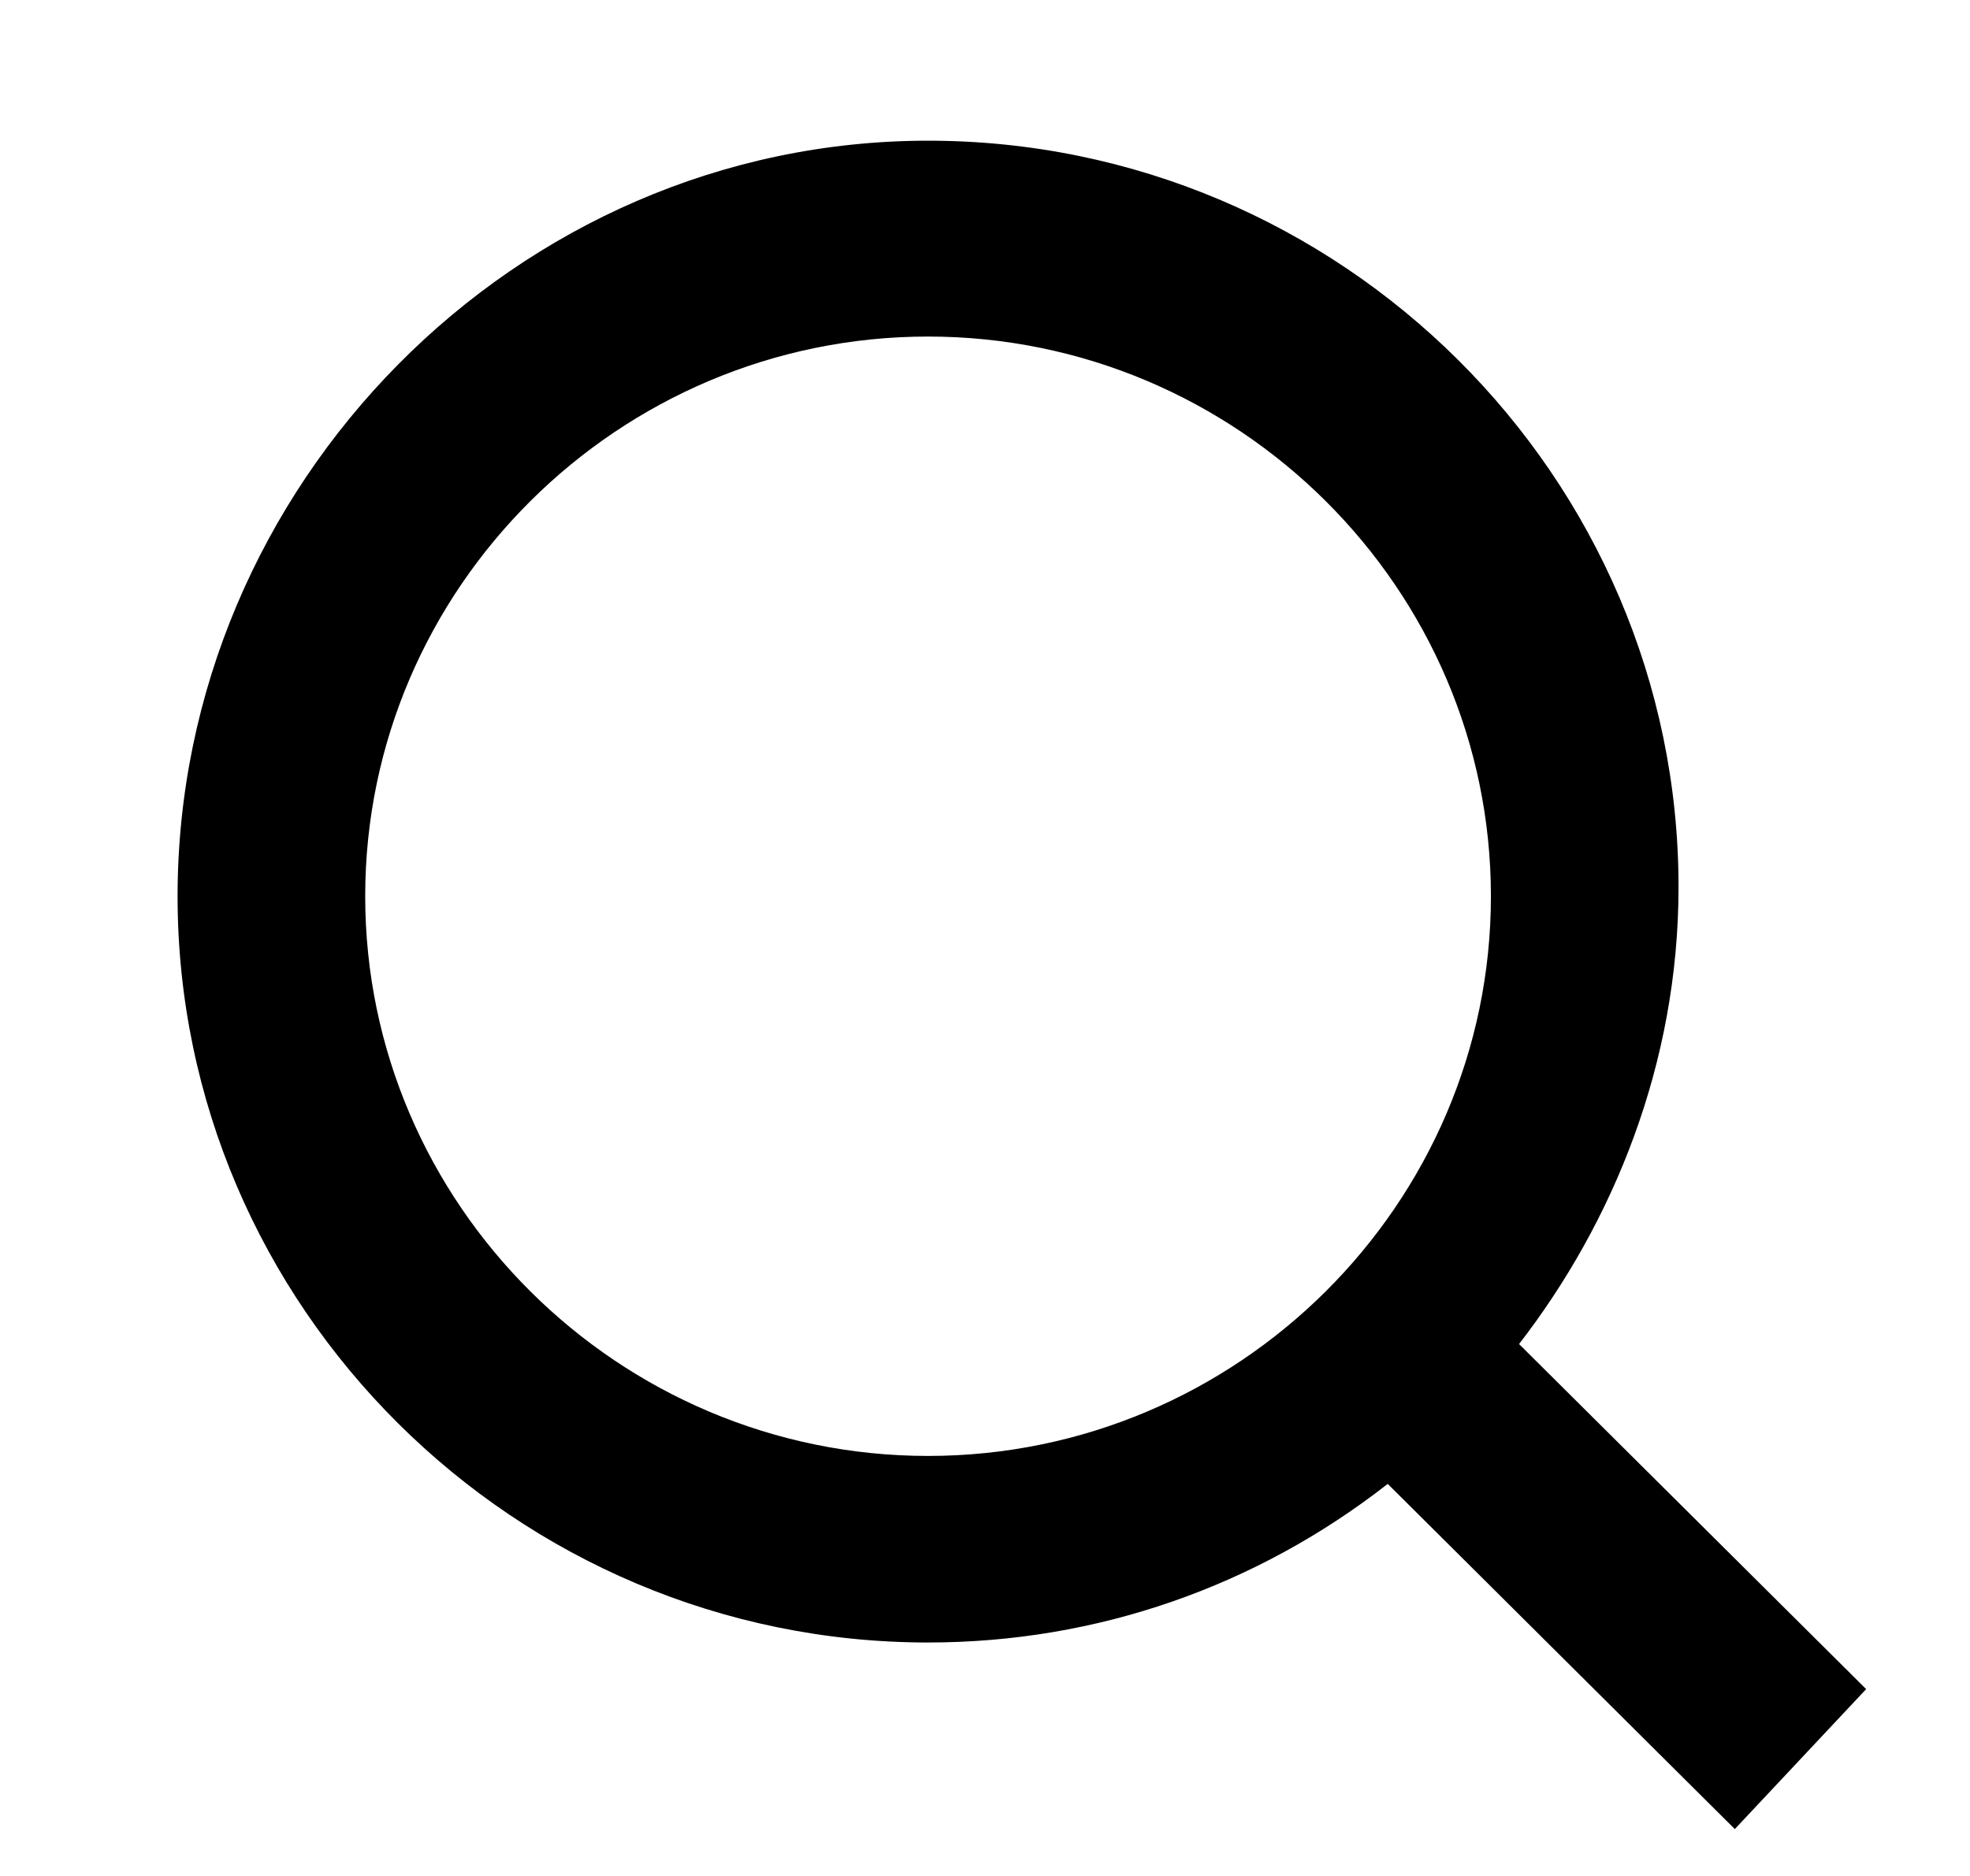
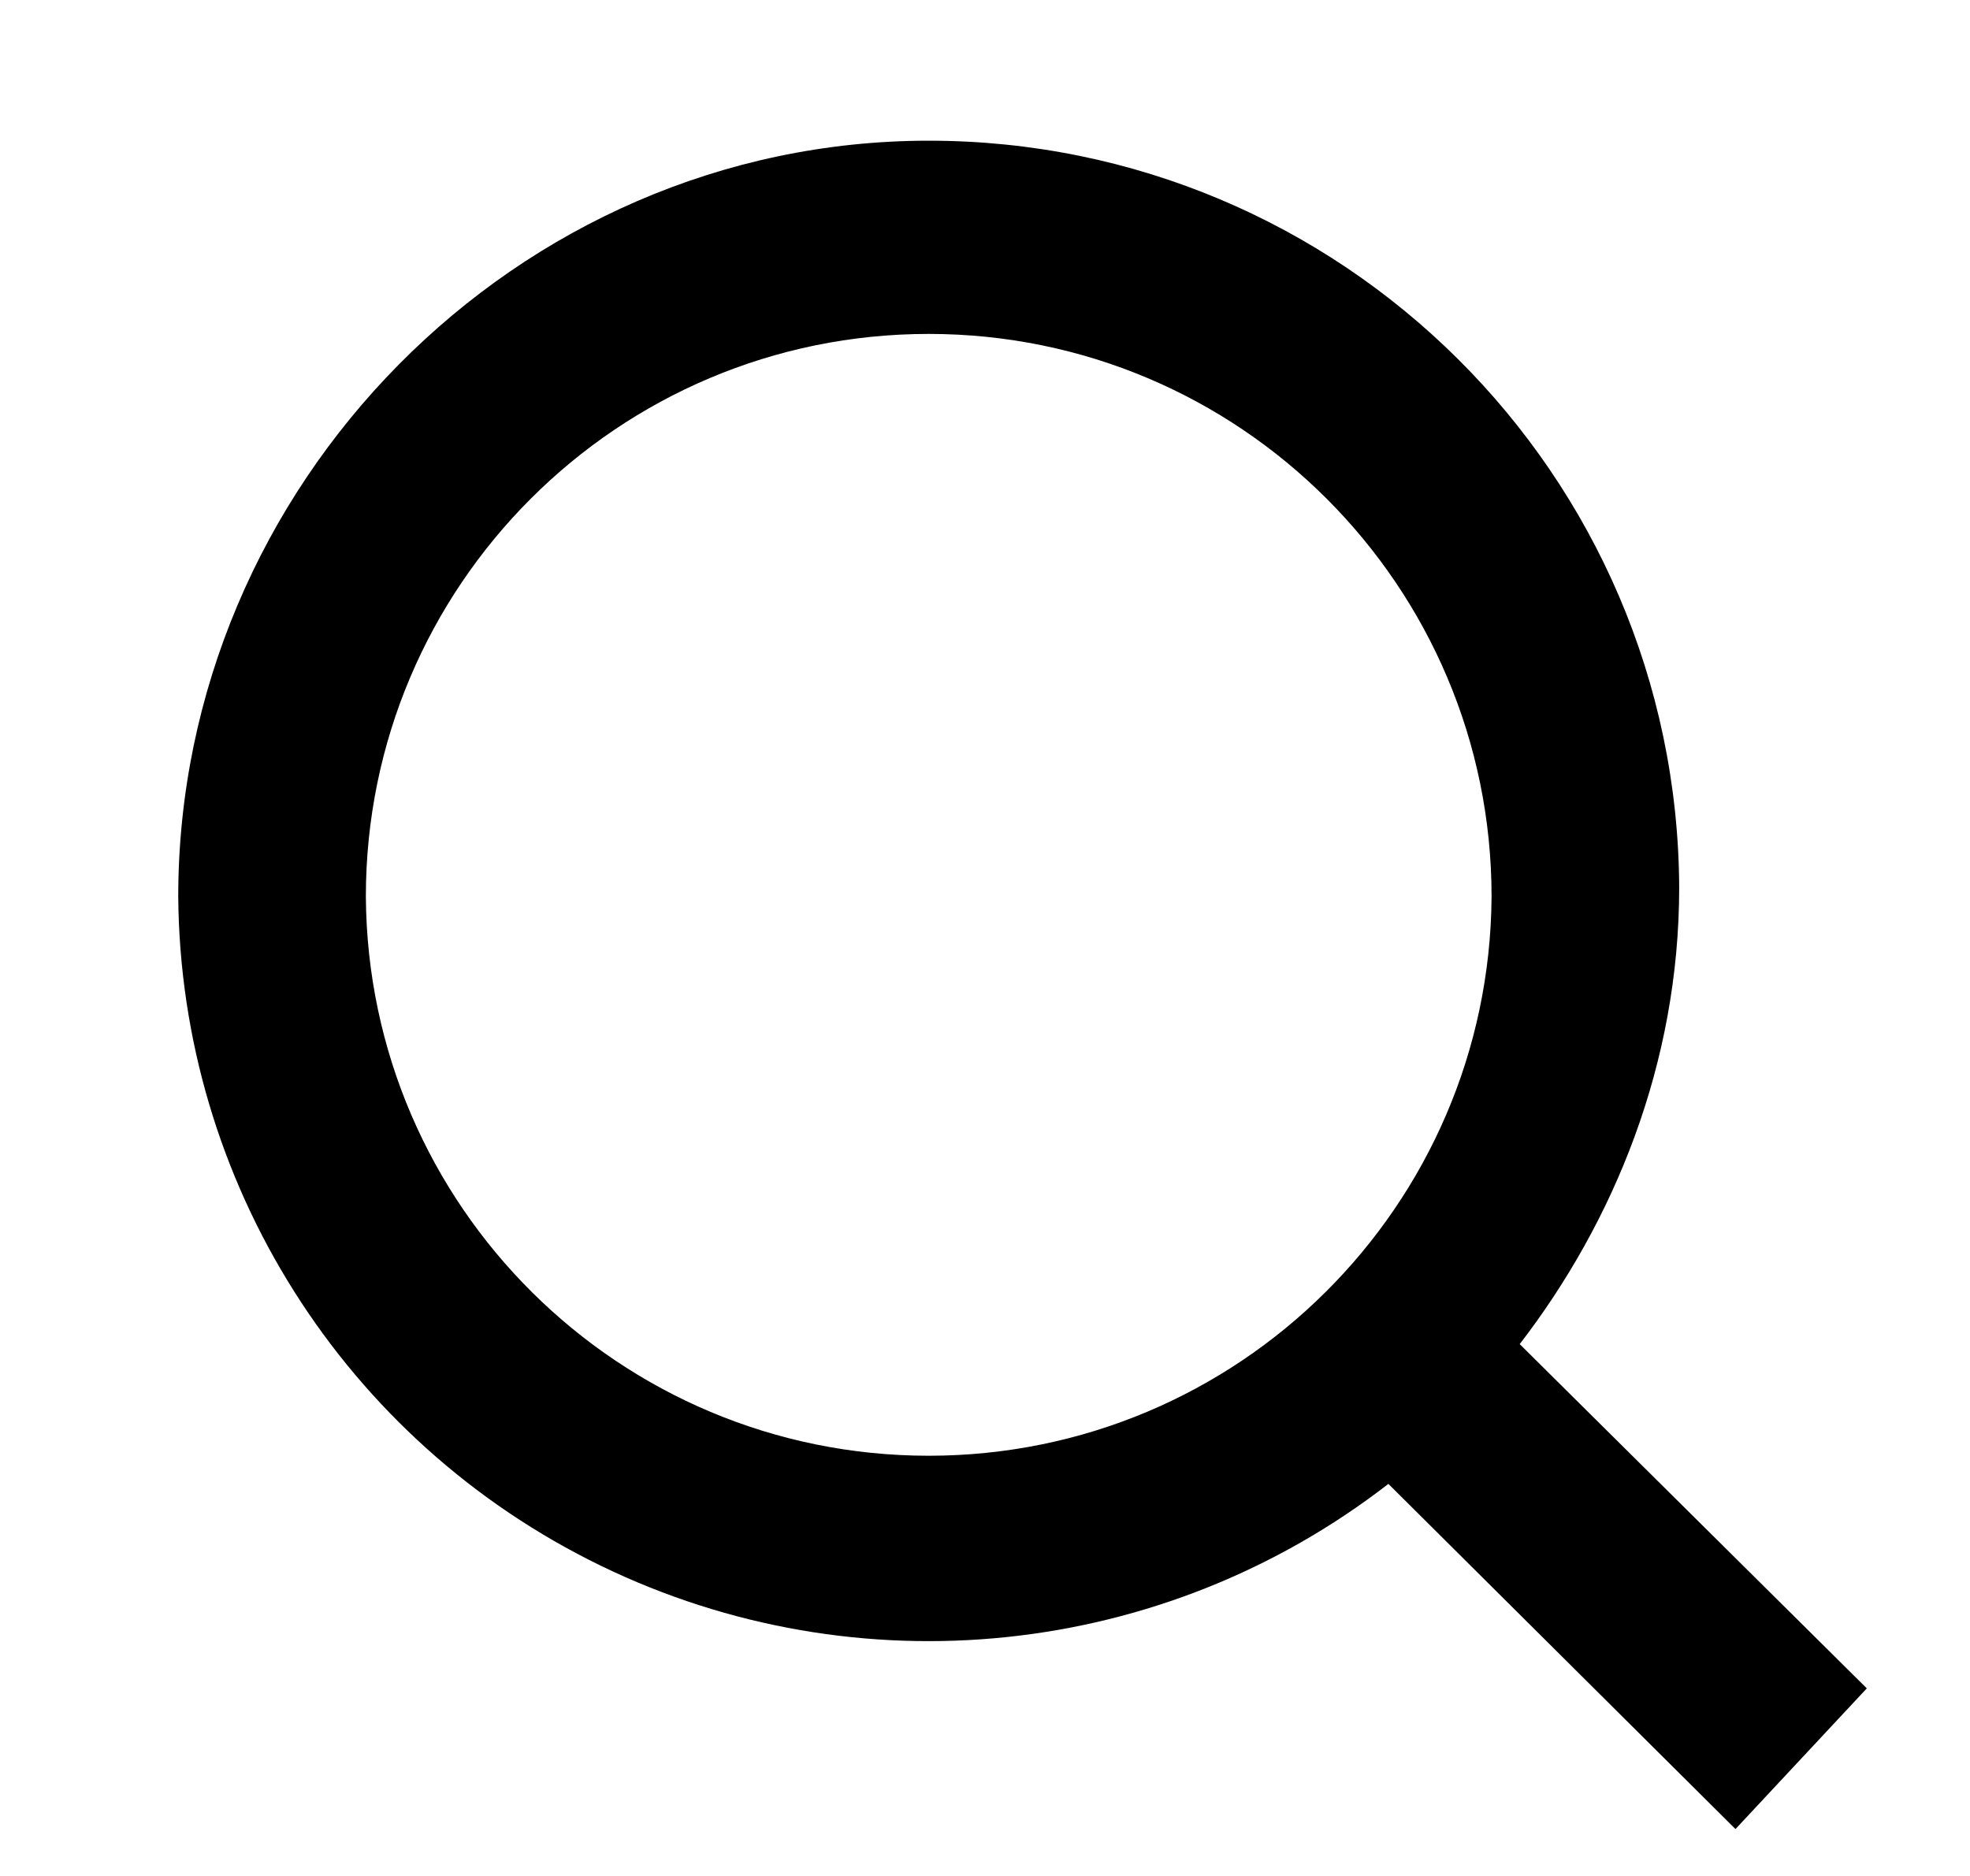
- <svg xmlns="http://www.w3.org/2000/svg" width="21" height="20" viewBox="0 0 21 20" fill="none">
-   <path d="M19.893 18.008L16.193 14.329C17.193 13.036 17.893 11.345 17.893 9.456C17.893 5.08 14.293 1.5 9.893 1.5C5.493 1.5 1.893 5.18 1.893 9.555C1.893 13.931 5.493 17.511 9.893 17.511C11.693 17.511 13.393 16.914 14.793 15.82L18.493 19.5L19.893 18.008ZM9.893 15.522C6.593 15.522 3.893 12.837 3.893 9.555C3.893 6.273 6.593 3.588 9.893 3.588C13.193 3.588 15.893 6.273 15.893 9.555C15.893 12.837 13.193 15.522 9.893 15.522Z" fill="black" />
+ <svg xmlns="http://www.w3.org/2000/svg" width="21" height="20" fill="none">
+   <path d="m19.9 18-3.7-3.67c1-1.3 1.7-2.98 1.7-4.87a8 8 0 0 0-8-7.96c-4.4 0-8 3.68-8 8.06a8 8 0 0 0 12.9 6.26l3.7 3.68 1.4-1.5Zm-10-2.48a6 6 0 0 1-6-5.96 6 6 0 0 1 12 0 6 6 0 0 1-6 5.96Z" fill="#000" />
</svg>
